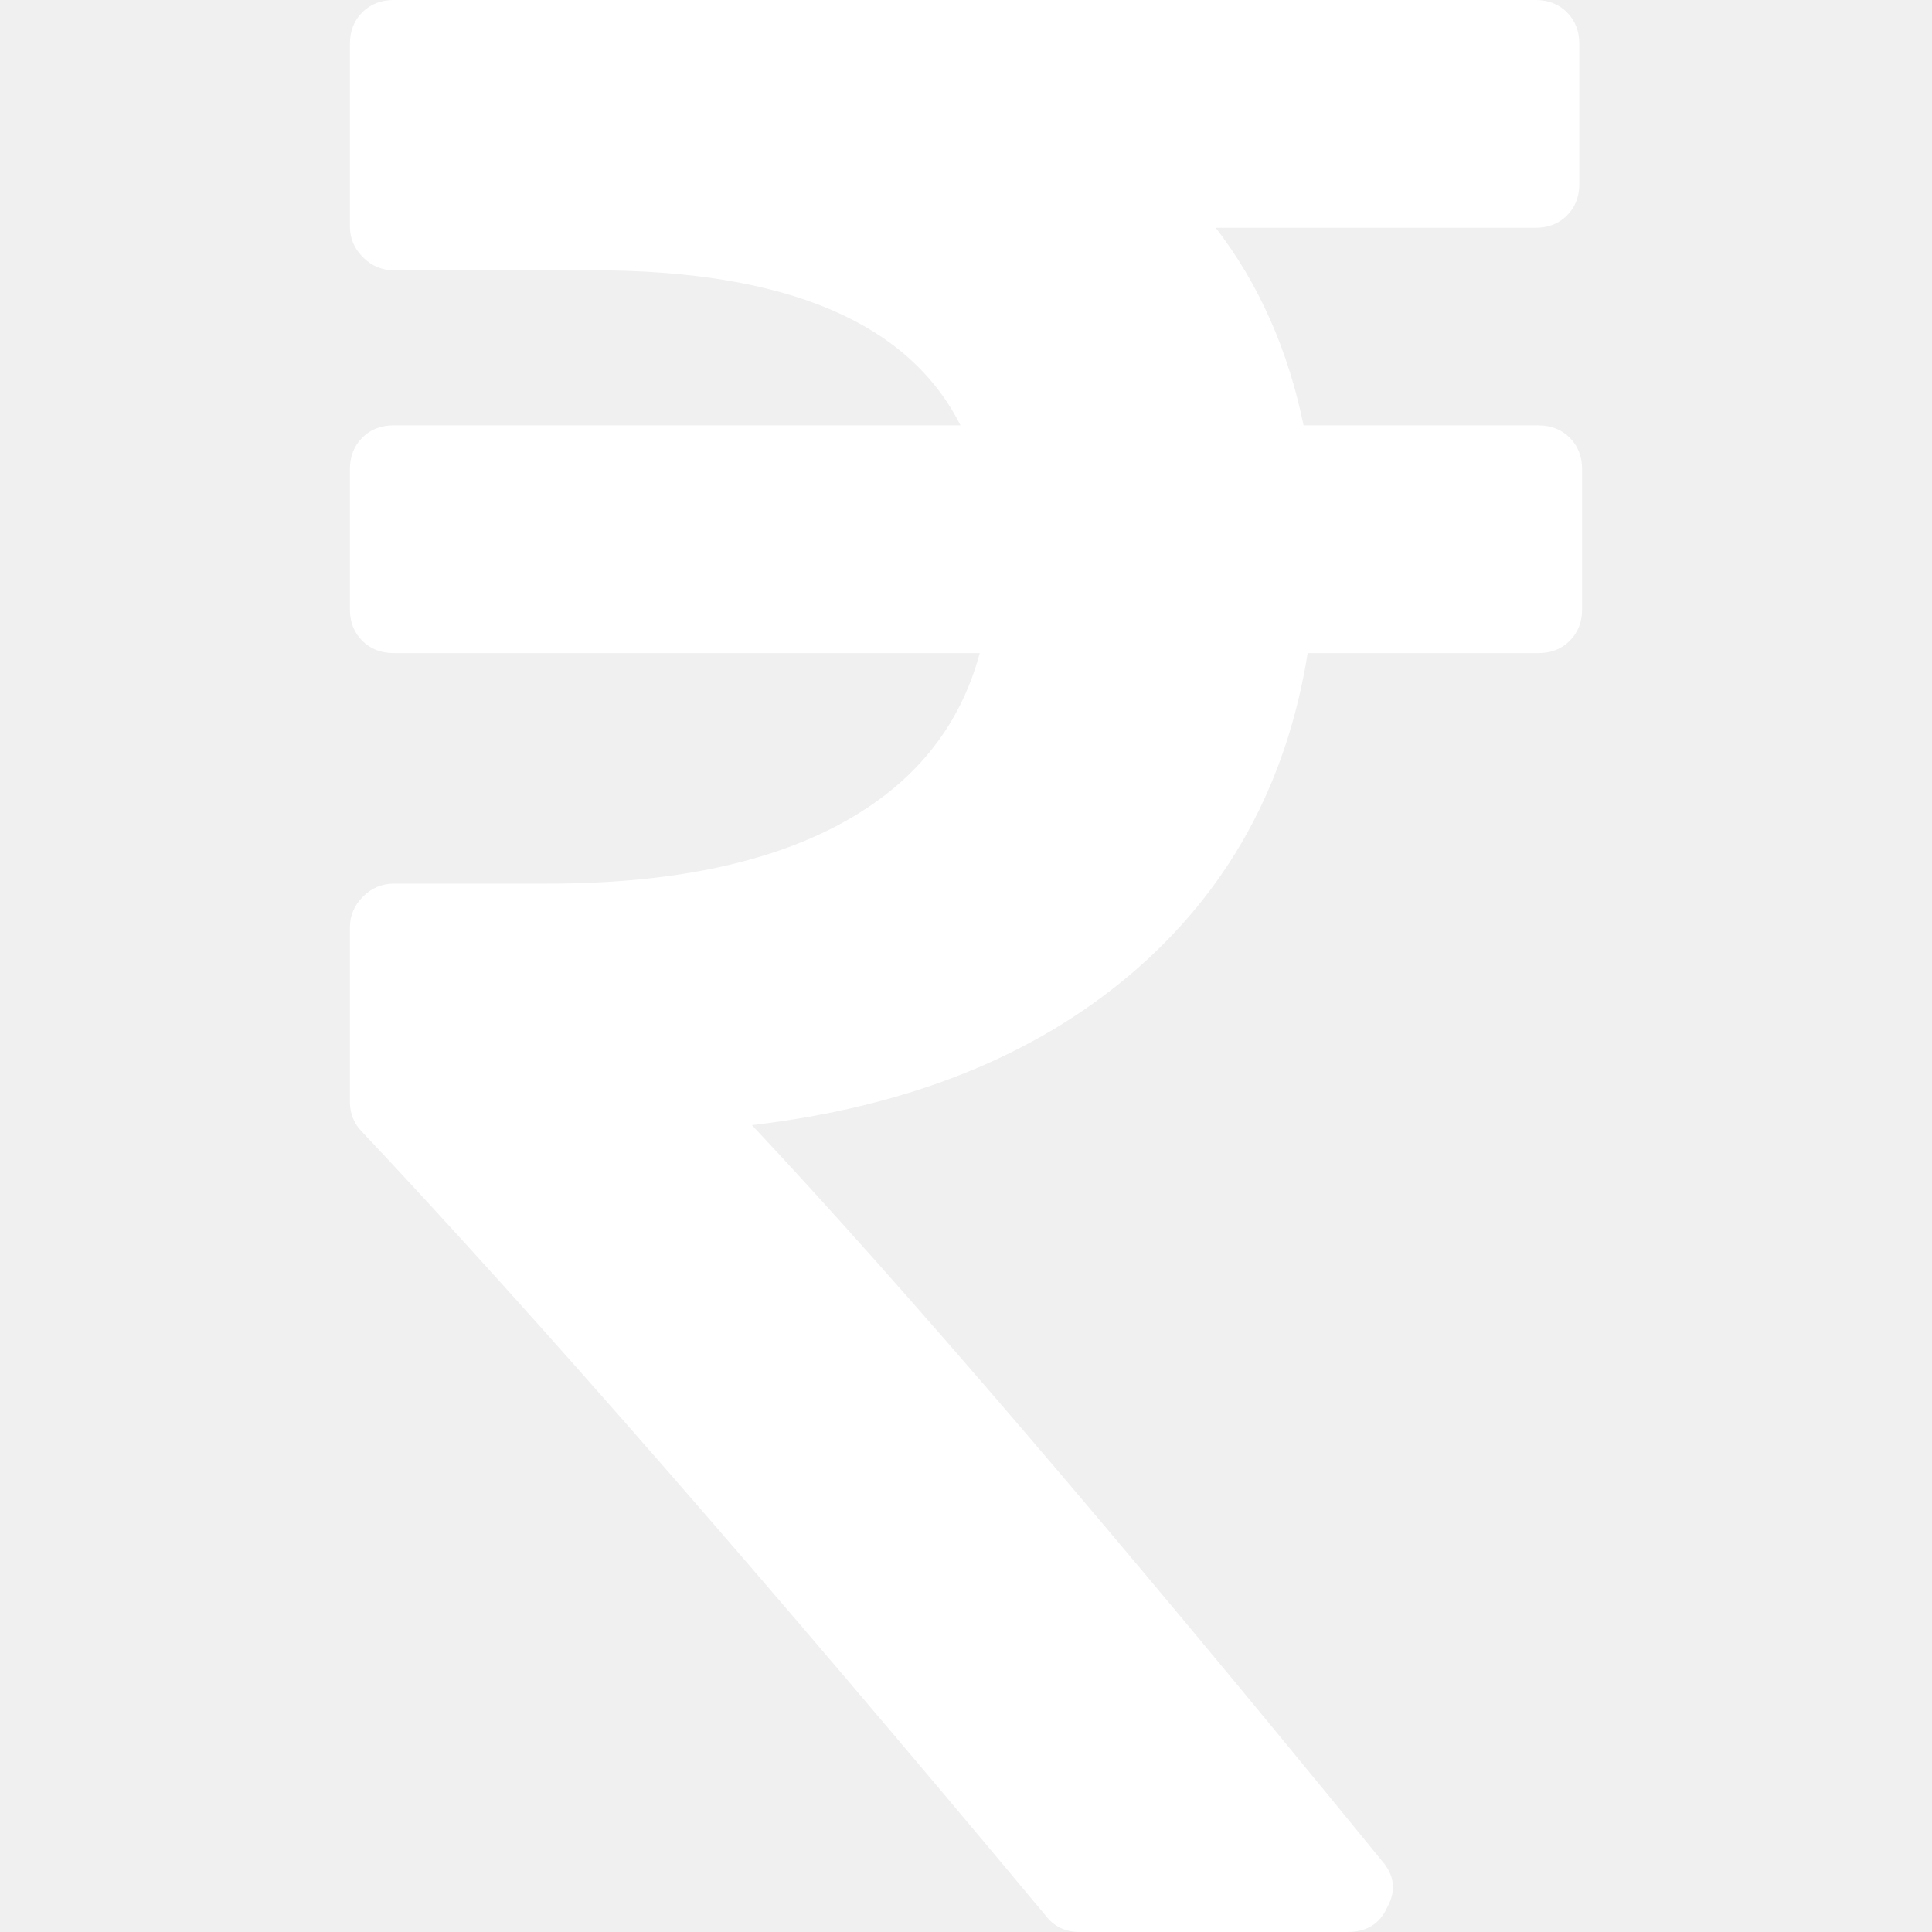
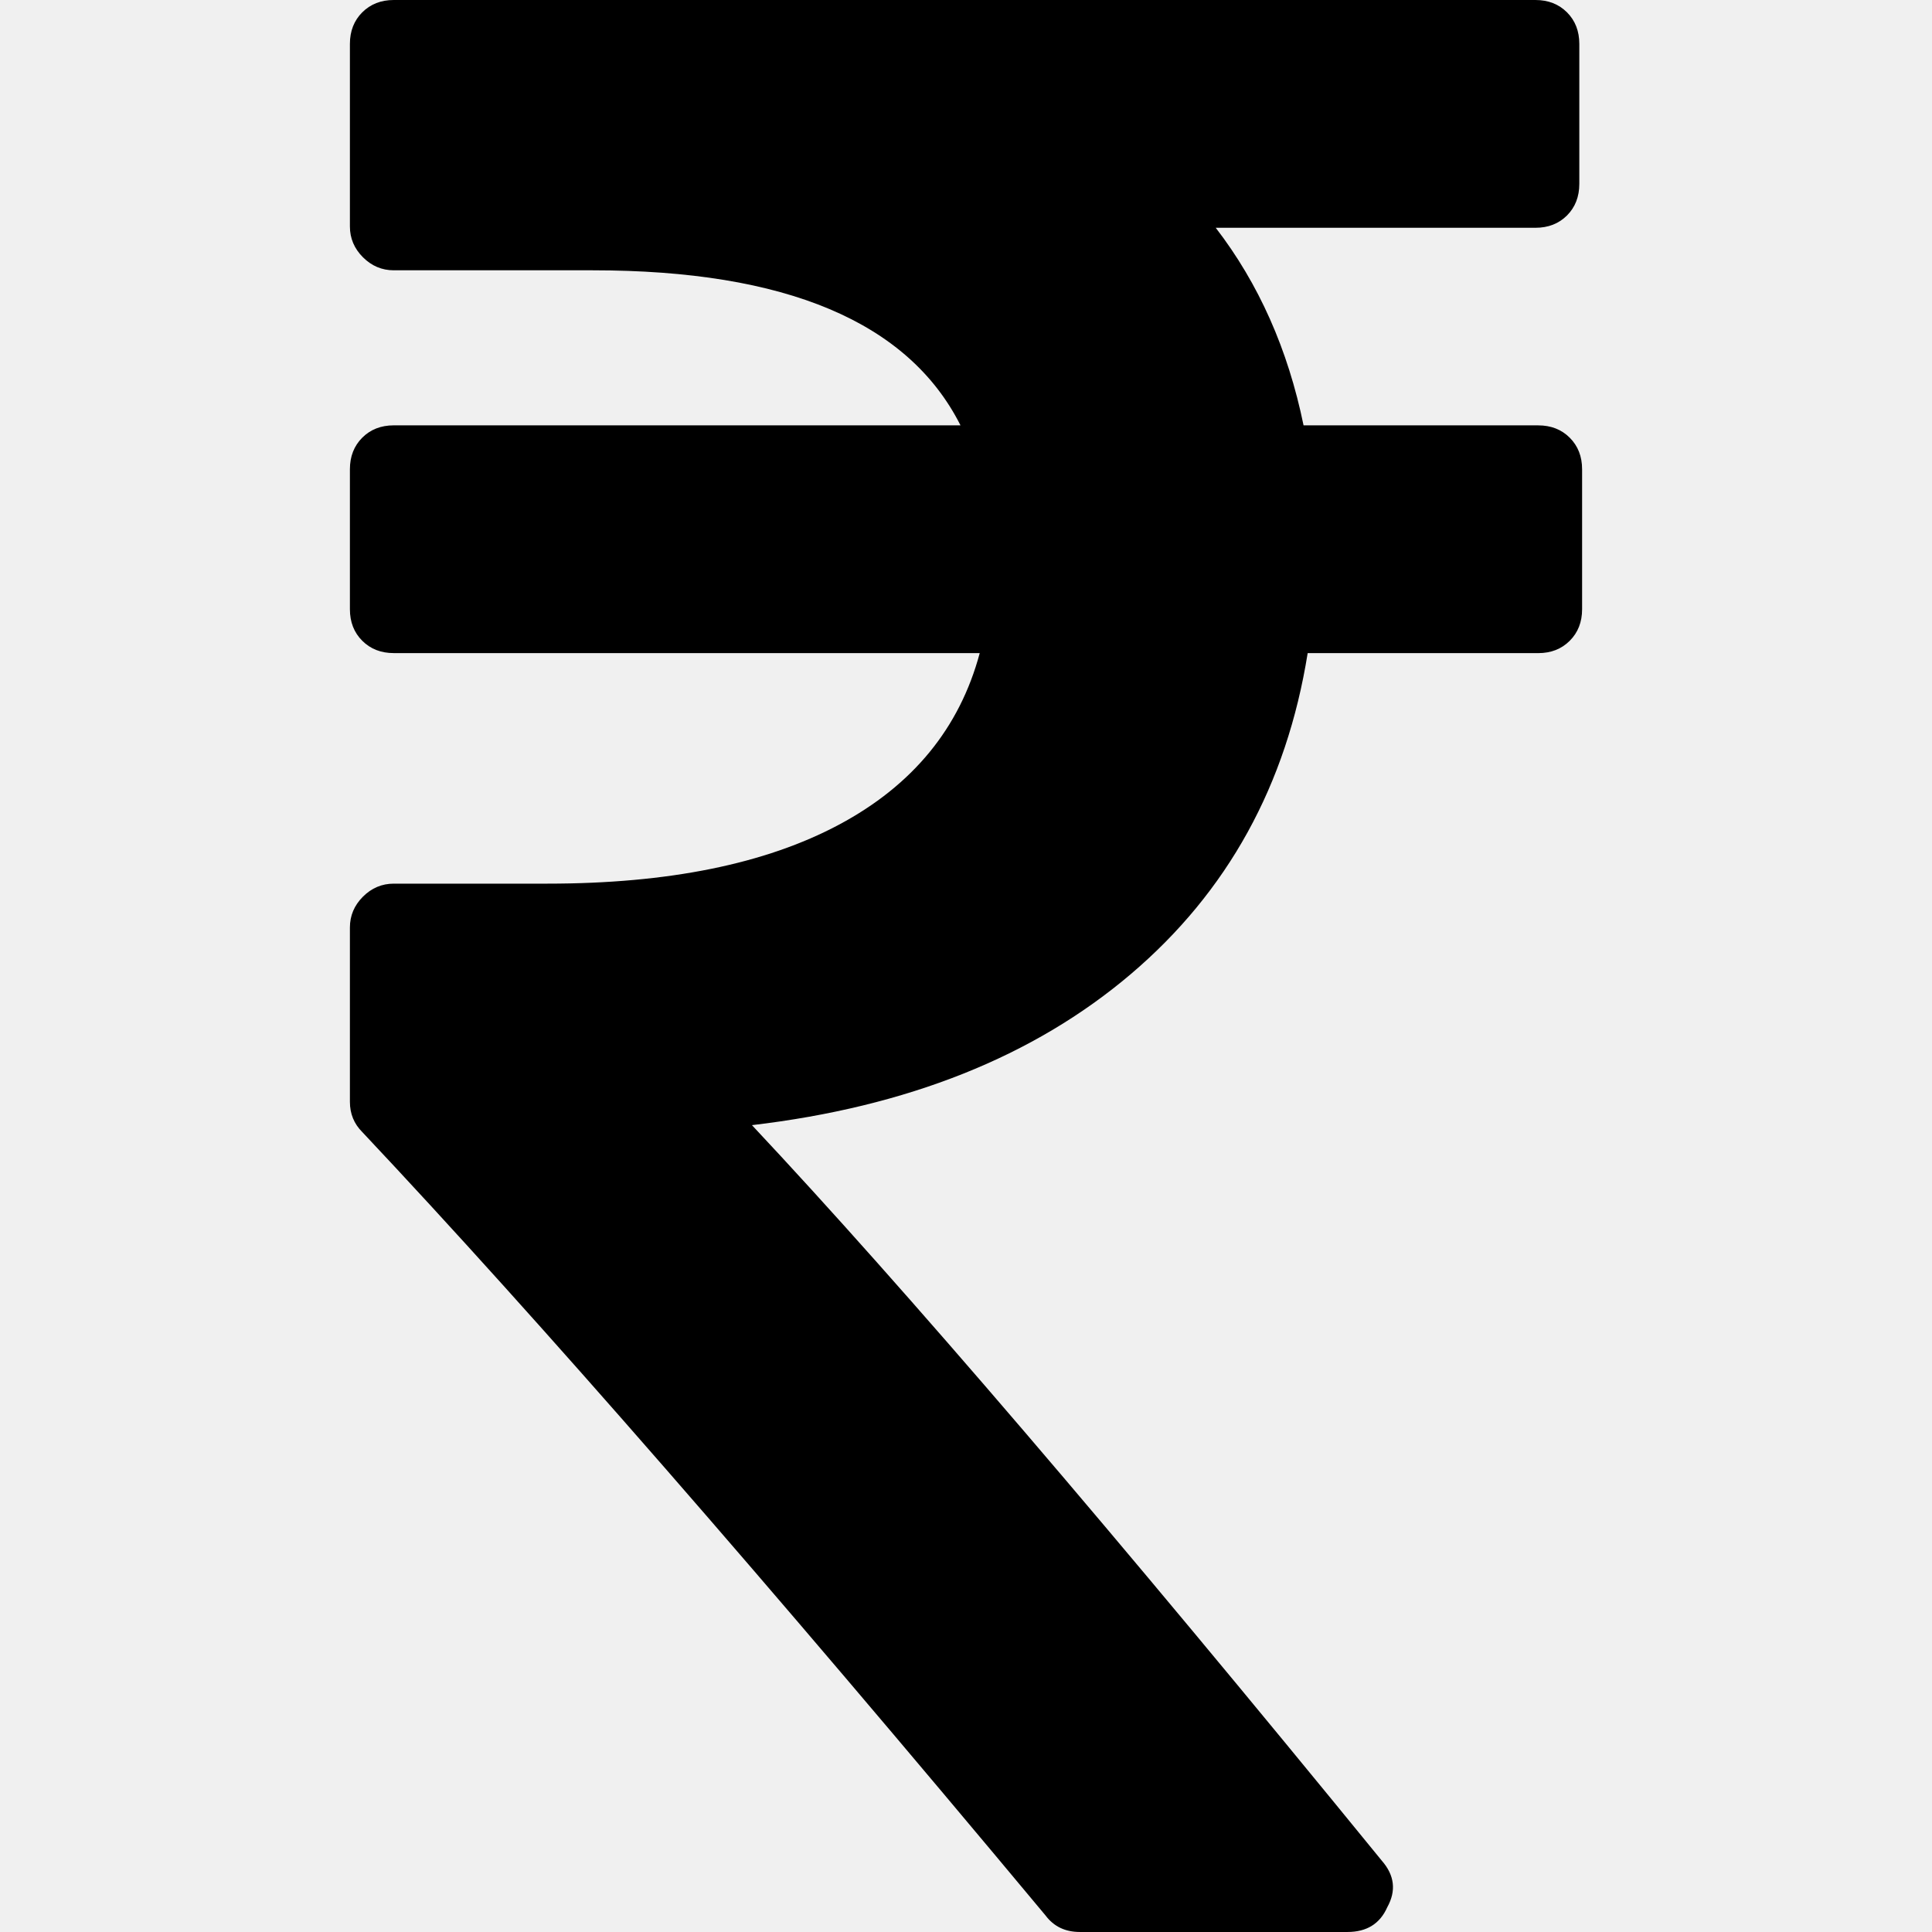
- <svg xmlns="http://www.w3.org/2000/svg" version="1.1" id="Capa_1" x="0px" y="0px" width="401.998px" height="401.998px" viewBox="0 0 401.998 401.998" style="enable-background:new 0 0 401.998 401.998;" xml:space="preserve" fill="#ffffff">
+ <svg xmlns="http://www.w3.org/2000/svg" version="1.1" id="Capa_1" x="0px" y="0px" width="401.998px" height="401.998px" viewBox="0 0 401.998 401.998" style="enable-background:new 0 0 401.998 401.998;" xml:space="preserve">
  <g>
    <path d="M326.62,91.076c-1.711-1.713-3.901-2.568-6.563-2.568h-48.82c-3.238-15.793-9.329-29.502-18.274-41.112h66.52   c2.669,0,4.853-0.856,6.57-2.565c1.704-1.712,2.56-3.903,2.56-6.567V9.136c0-2.666-0.855-4.853-2.56-6.567   C324.334,0.859,322.15,0,319.481,0H81.941c-2.666,0-4.853,0.859-6.567,2.568c-1.709,1.714-2.568,3.901-2.568,6.567v37.972   c0,2.474,0.904,4.615,2.712,6.423s3.949,2.712,6.423,2.712h41.399c40.159,0,65.665,10.751,76.513,32.261H81.941   c-2.666,0-4.856,0.855-6.567,2.568c-1.709,1.715-2.568,3.901-2.568,6.567v29.124c0,2.664,0.855,4.854,2.568,6.563   c1.714,1.715,3.905,2.568,6.567,2.568h121.915c-4.188,15.612-13.944,27.506-29.268,35.691   c-15.325,8.186-35.544,12.279-60.67,12.279H81.941c-2.474,0-4.615,0.905-6.423,2.712c-1.809,1.809-2.712,3.951-2.712,6.423v36.263   c0,2.478,0.855,4.571,2.568,6.282c36.543,38.828,83.939,93.165,142.182,163.025c1.715,2.286,4.093,3.426,7.139,3.426h55.672   c4.001,0,6.763-1.708,8.281-5.141c1.903-3.426,1.53-6.662-1.143-9.708c-55.572-68.143-99.258-119.153-131.045-153.032   c32.358-3.806,58.625-14.277,78.802-31.404c20.174-17.129,32.449-39.403,36.83-66.811h47.965c2.662,0,4.853-0.854,6.563-2.568   c1.715-1.709,2.573-3.899,2.573-6.563V97.646C329.193,94.977,328.335,92.79,326.62,91.076z" />
  </g>
  <g>
</g>
  <g>
</g>
  <g>
</g>
  <g>
</g>
  <g>
</g>
  <g>
</g>
  <g>
</g>
  <g>
</g>
  <g>
</g>
  <g>
</g>
  <g>
</g>
  <g>
</g>
  <g>
</g>
  <g>
</g>
  <g>
</g>
</svg>
